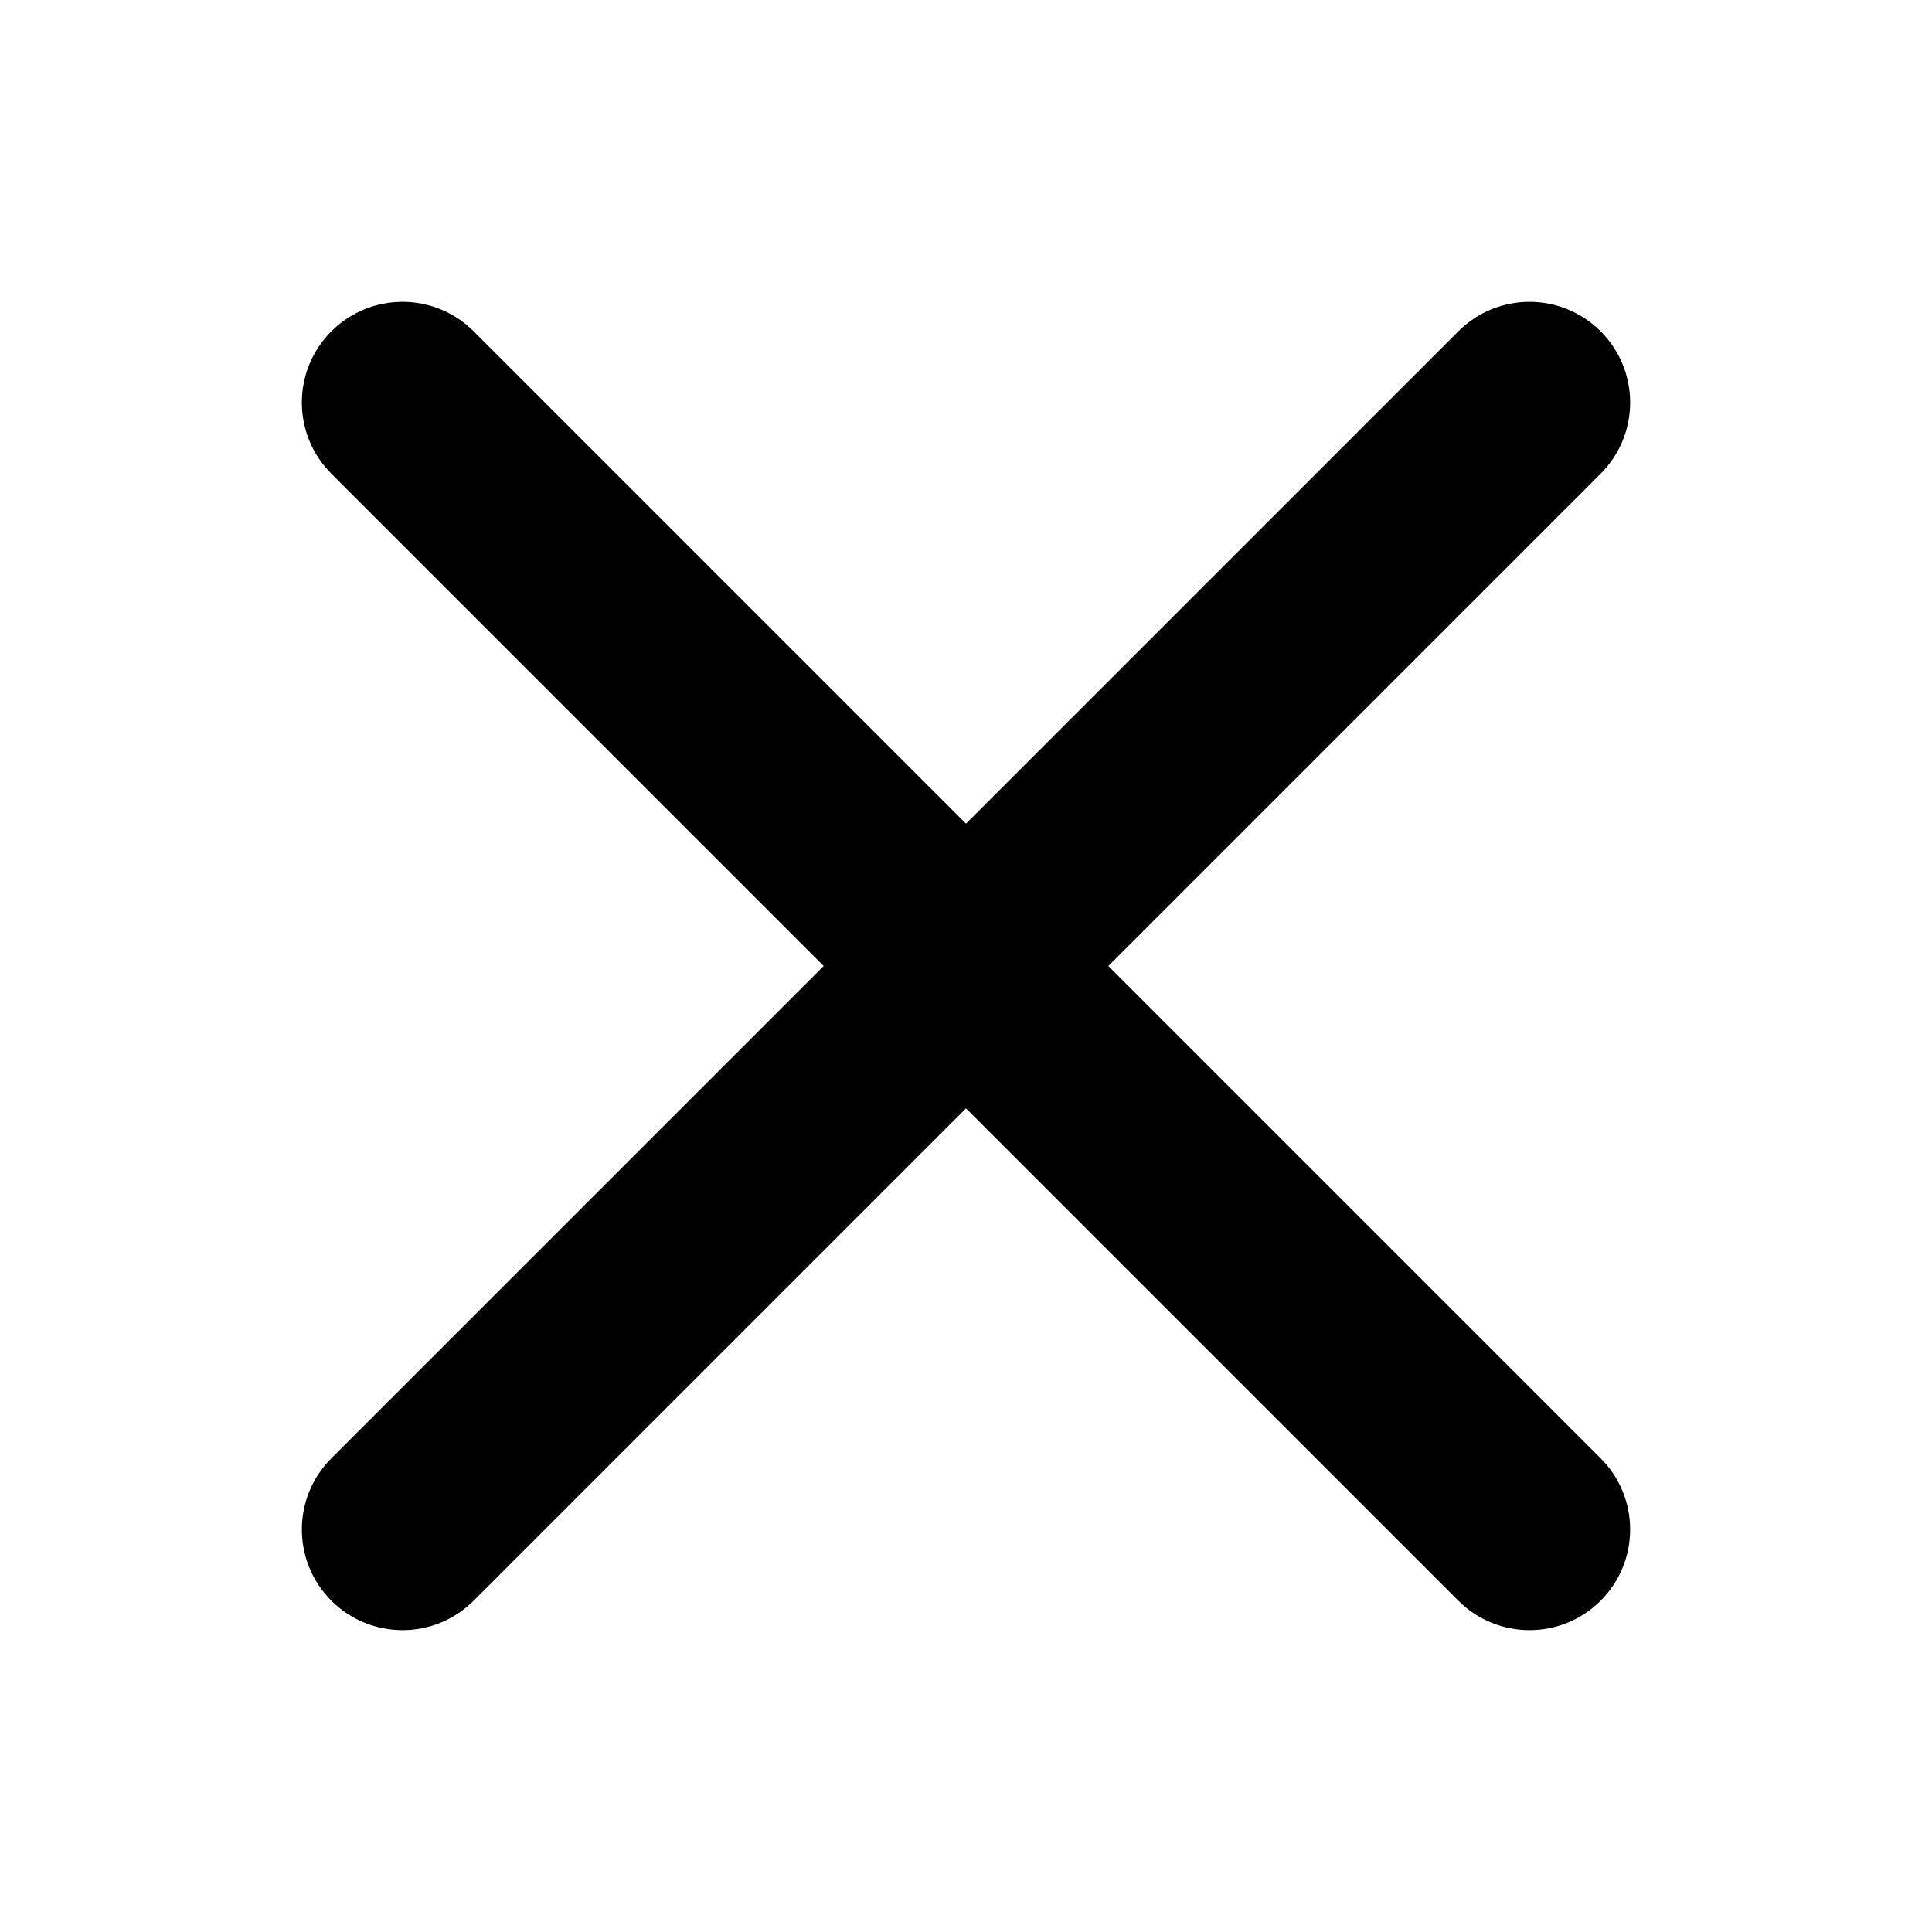
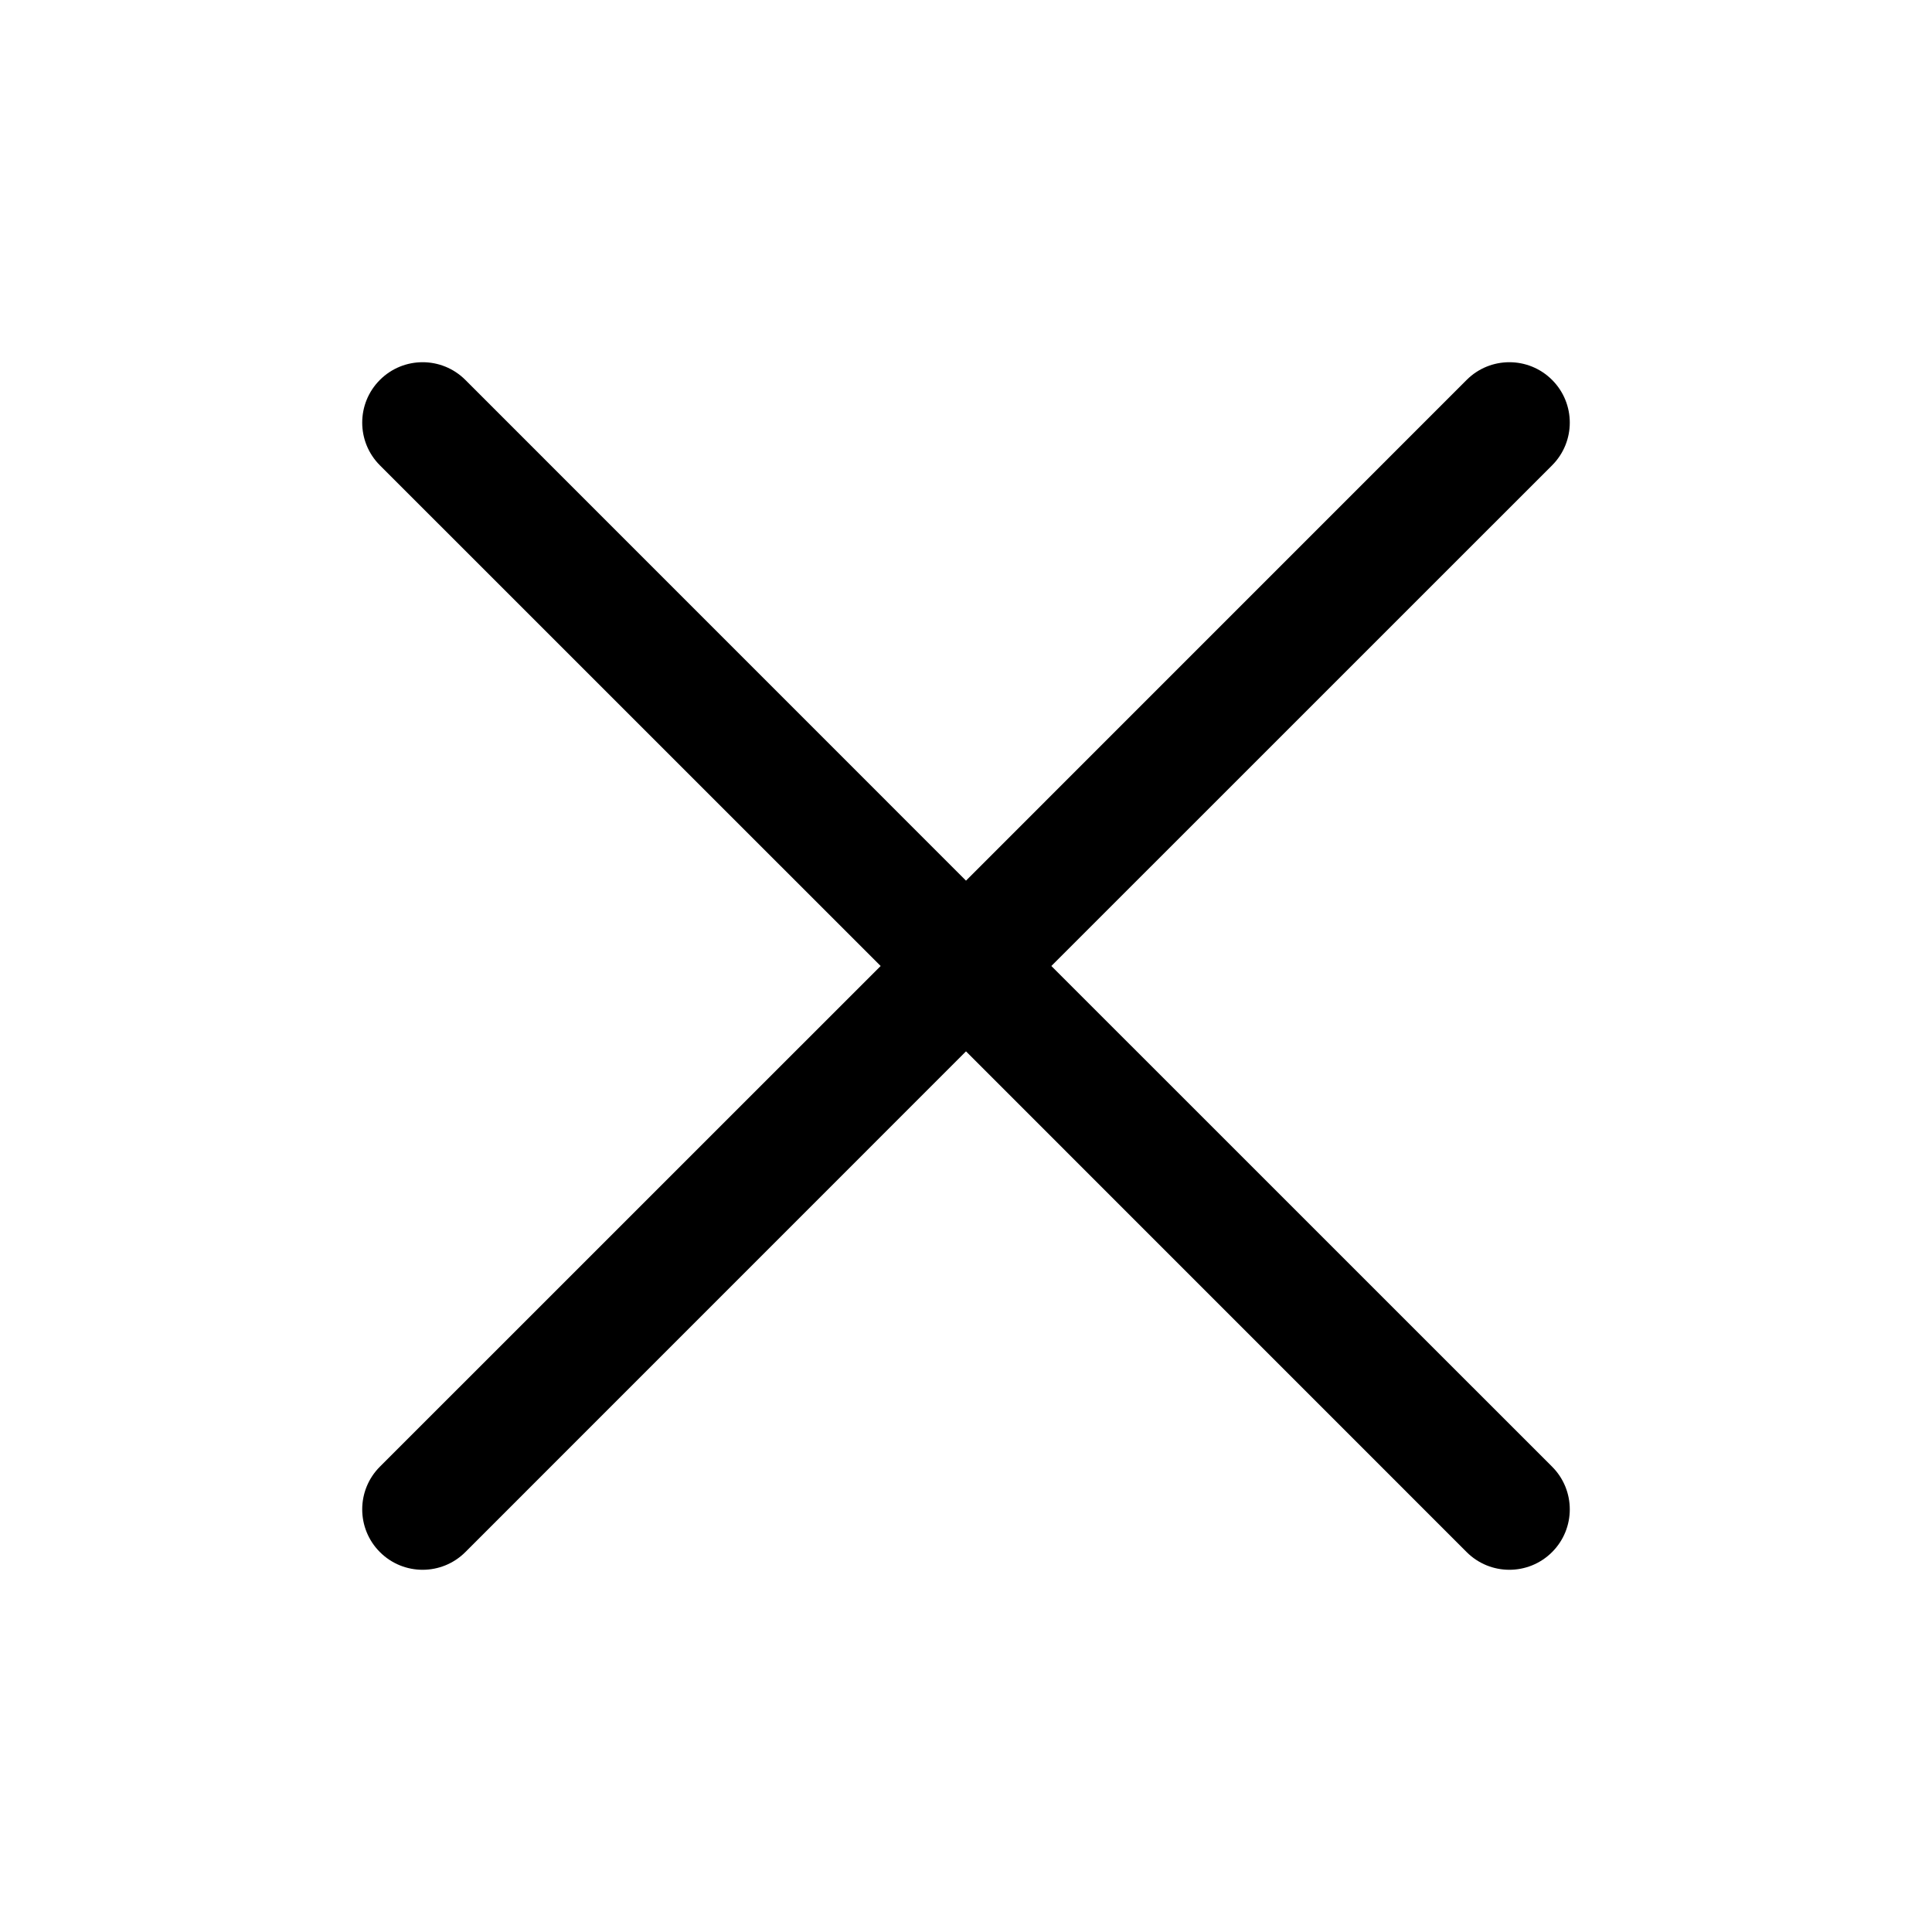
- <svg xmlns="http://www.w3.org/2000/svg" width="24" height="24" fill="none" viewBox="0 0 24 24">
-   <path fill="currentColor" fill-rule="evenodd" d="M4.116 4.116a1.25 1.25 0 0 1 1.768 0L12 10.232l6.116-6.116a1.25 1.25 0 0 1 1.768 1.768L13.768 12l6.116 6.116a1.25 1.25 0 0 1-1.768 1.768L12 13.768l-6.116 6.116a1.25 1.25 0 0 1-1.768-1.768L10.232 12 4.116 5.884a1.25 1.25 0 0 1 0-1.768Z" clip-rule="evenodd" />
+ <svg xmlns="http://www.w3.org/2000/svg" width="24" height="24" fill="#000000" viewBox="0 0 256 256">
+   <path d="M205.66,194.34a8,8,0,0,1-11.32,11.32L128,139.31,61.66,205.66a8,8,0,0,1-11.32-11.32L116.69,128,50.34,61.66A8,8,0,0,1,61.66,50.34L128,116.69l66.34-66.35a8,8,0,0,1,11.32,11.32L139.31,128Z" />
</svg>
